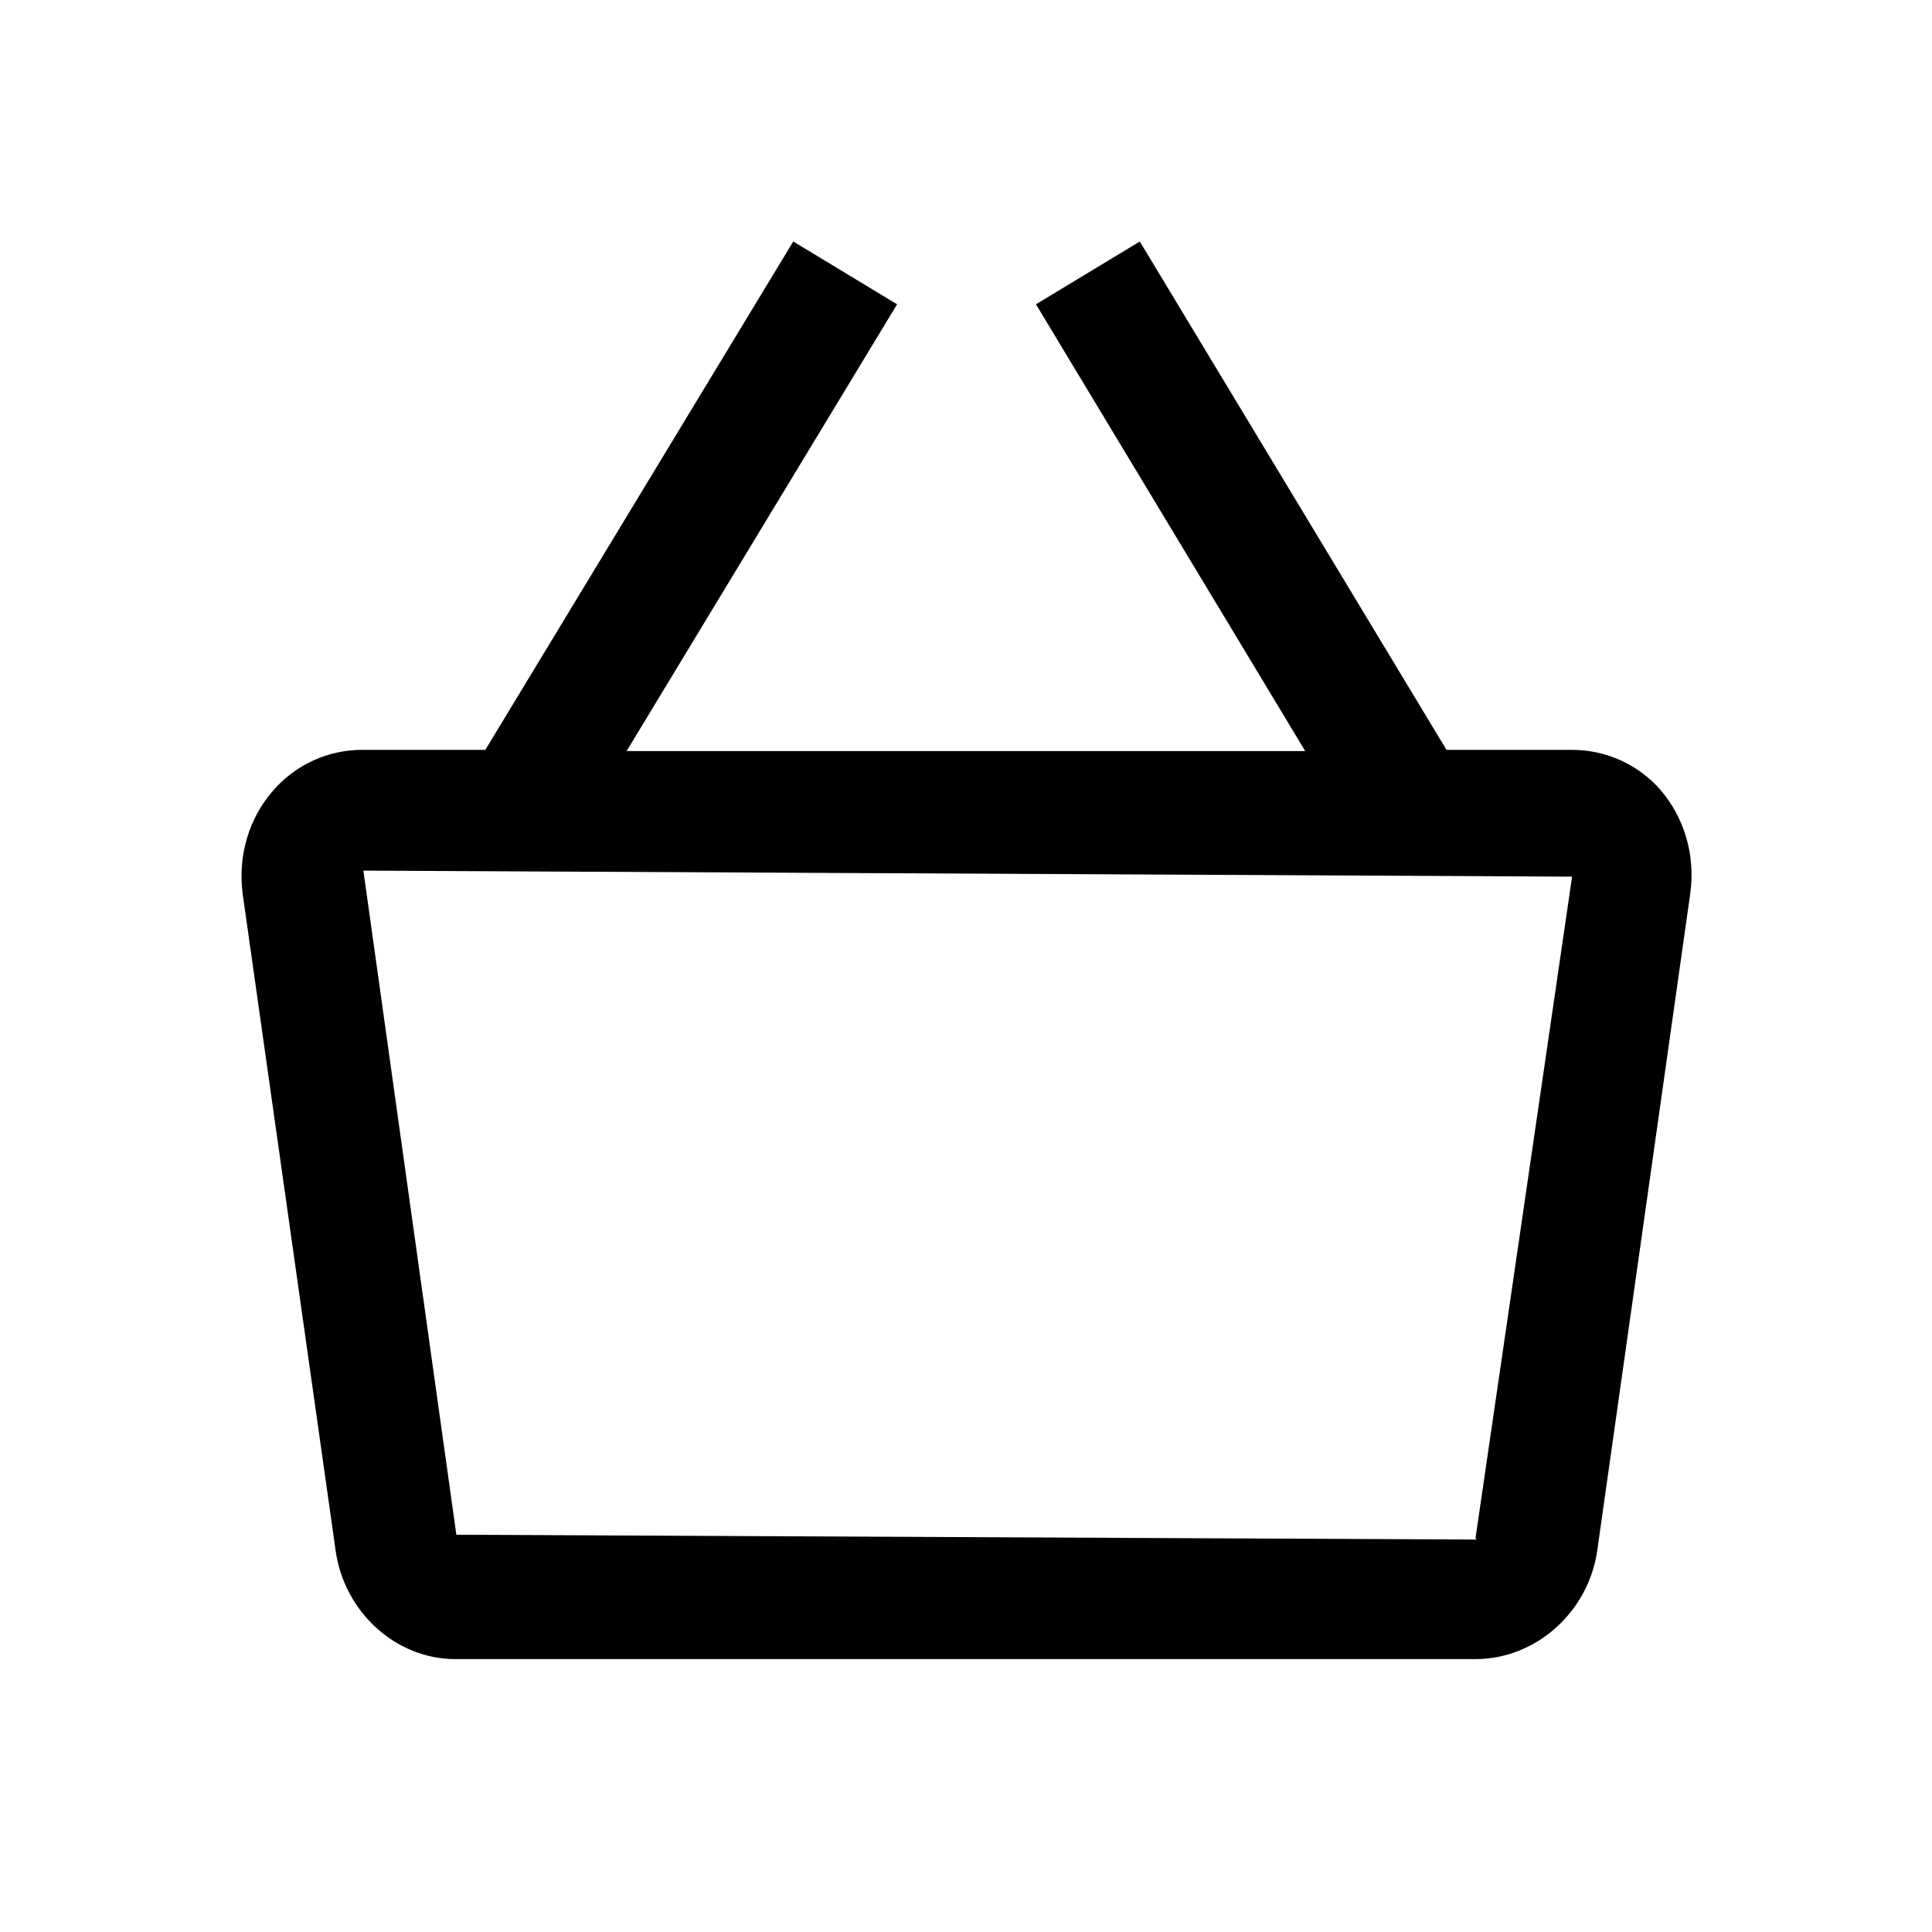
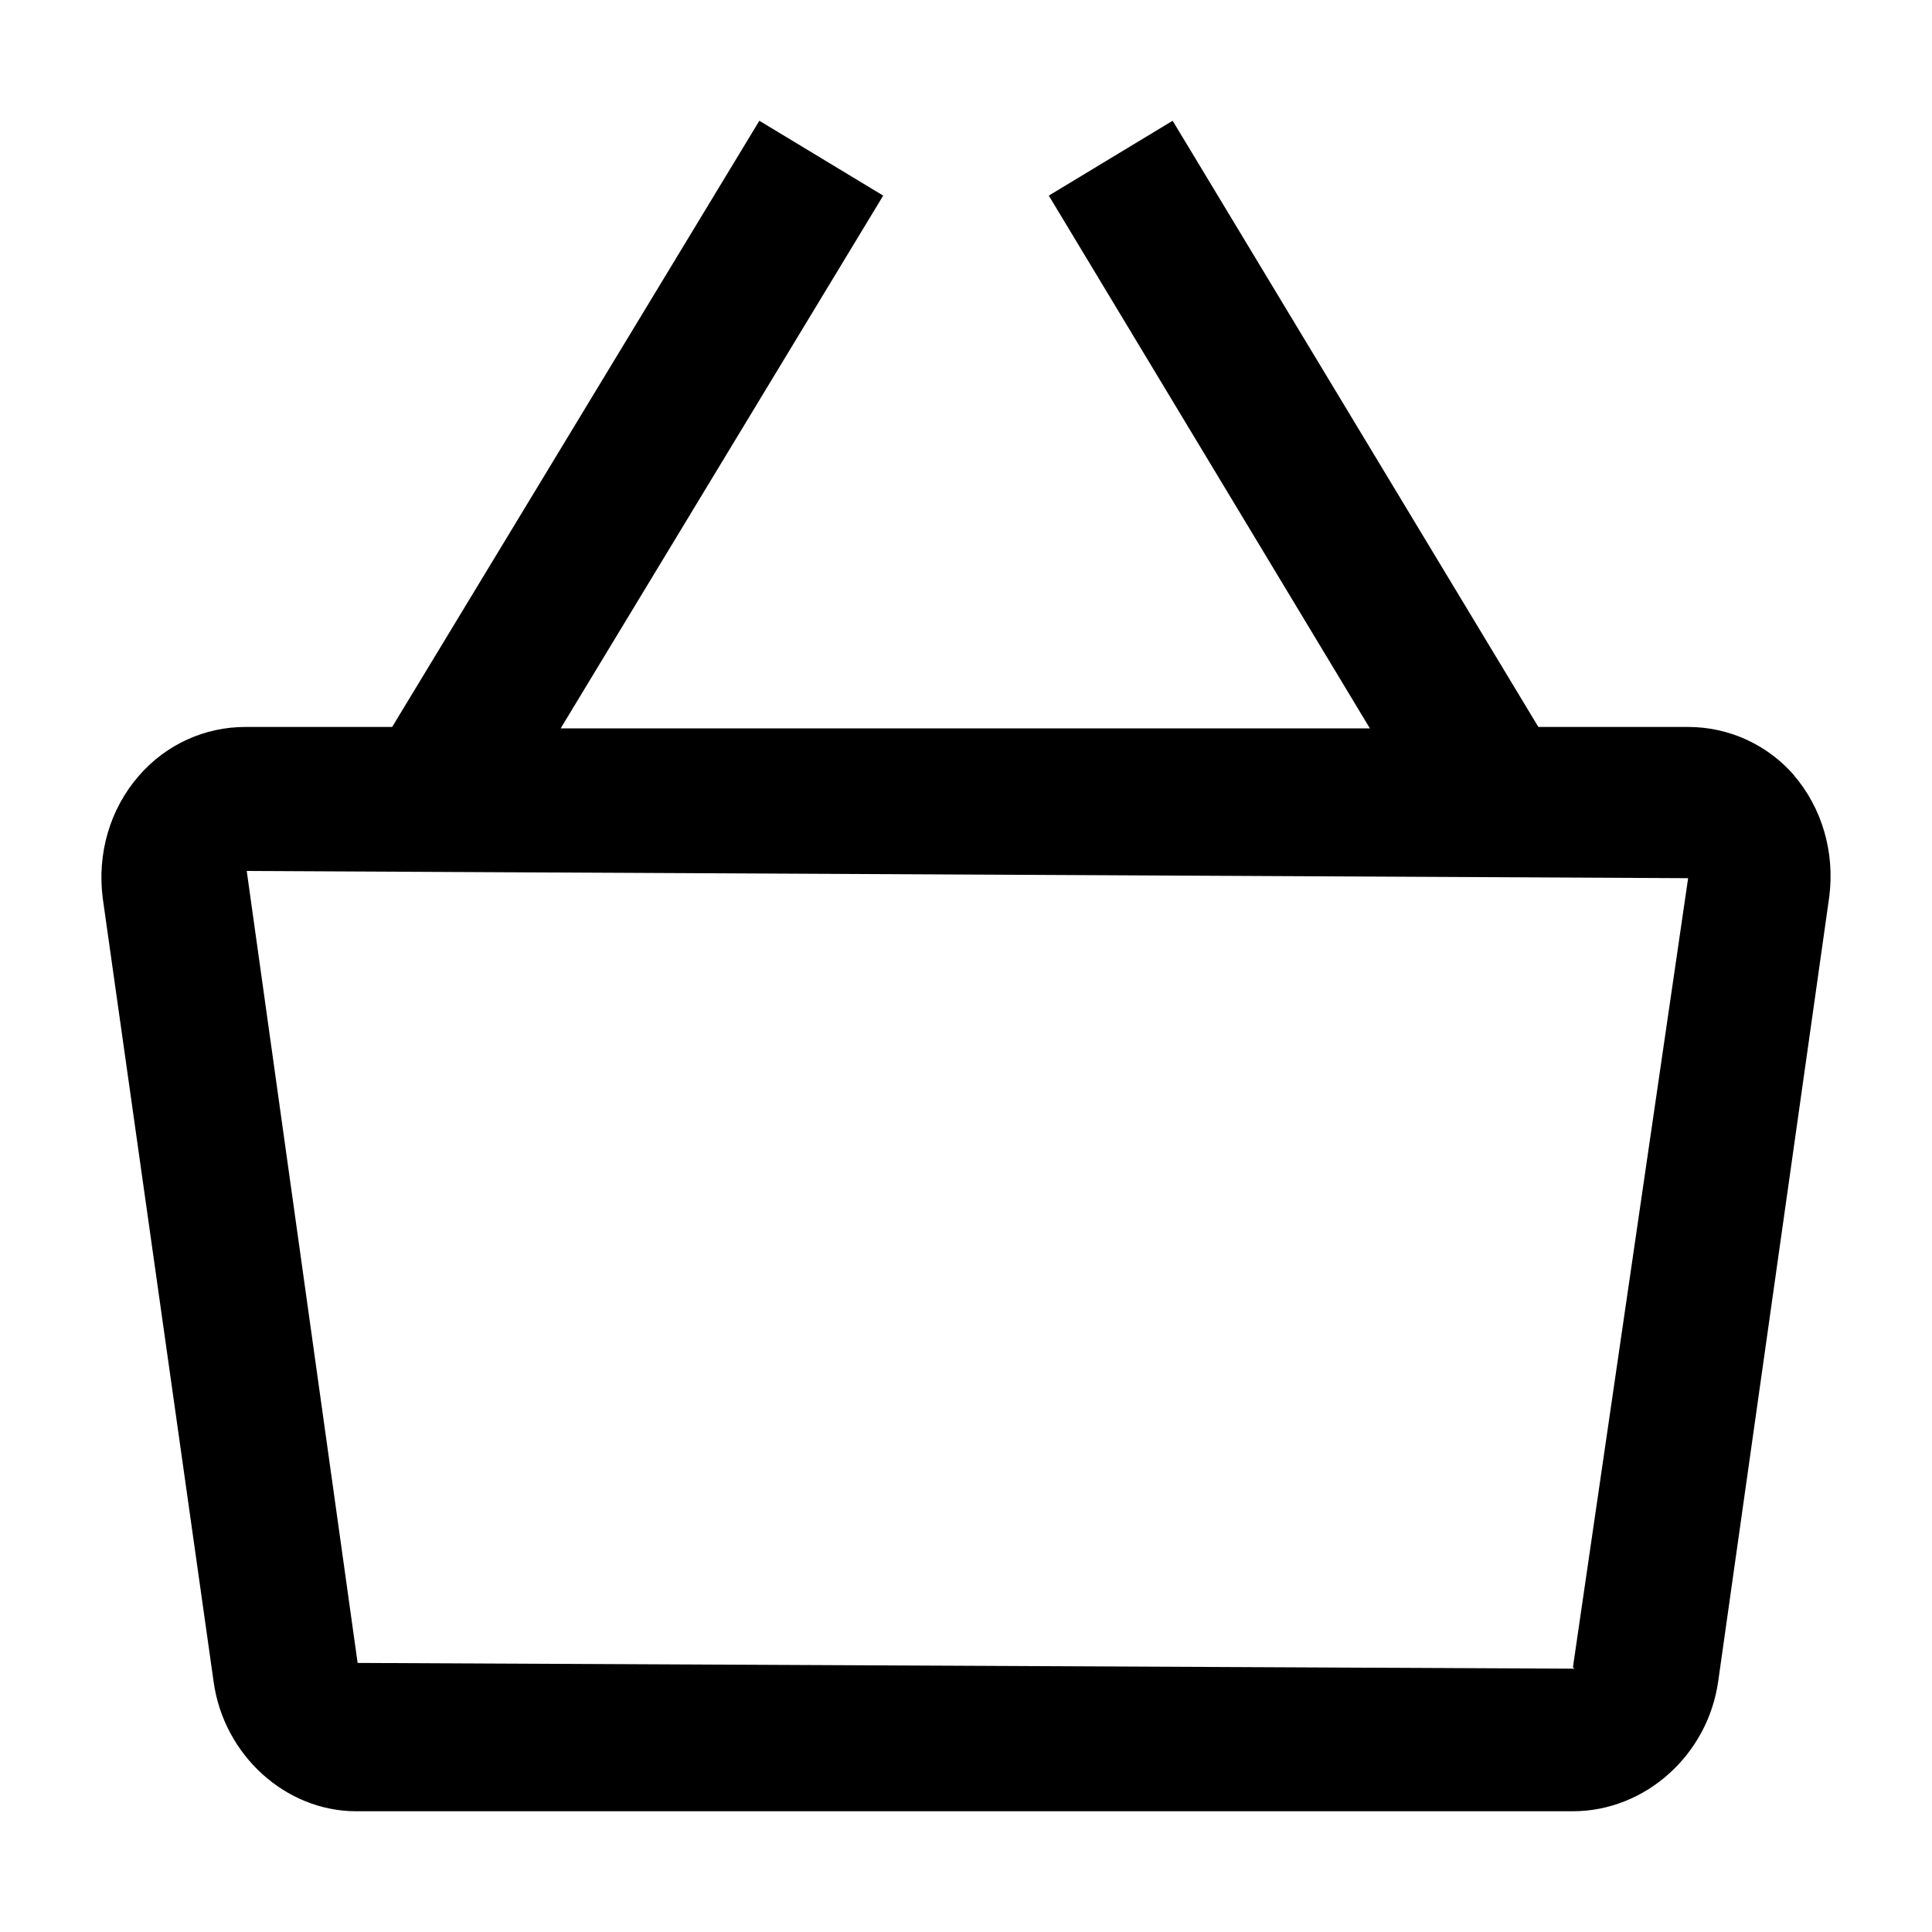
<svg xmlns="http://www.w3.org/2000/svg" width="48" height="48" viewBox="0 0 48 48">
-   <path fill-rule="evenodd" clip-rule="evenodd" d="M41.278 19.65C40.708 18.99 39.898 18.63 39.058 18.63H35.938L28.318 6L25.738 7.56L32.428 18.66H15.568L22.288 7.56L19.708 6L12.058 18.63H8.998C8.158 18.63 7.348 18.99 6.778 19.65C6.178 20.34 5.908 21.27 6.028 22.2L8.338 38.52C8.548 40.05 9.838 41.22 11.308 41.22H36.658C38.158 41.22 39.478 40.05 39.688 38.49L41.998 22.17C42.118 21.24 41.848 20.31 41.248 19.62L41.278 19.65ZM36.688 38.25L11.338 38.13L9.028 21.63L39.058 21.78L36.658 38.22L36.688 38.25Z" />
+   <path fill-rule="evenodd" clip-rule="evenodd" d="M44.588 19.278C43.909 18.491 42.943 18.061 41.941 18.061H38.22L29.134 3L26.057 4.86L34.035 18.097H13.929L21.943 4.86L18.866 3L9.743 18.061H6.094C5.093 18.061 4.127 18.491 3.447 19.278C2.731 20.101 2.409 21.209 2.553 22.319L5.307 41.78C5.558 43.605 7.096 45 8.849 45H39.079C40.868 45 42.442 43.605 42.692 41.745L45.447 22.283C45.59 21.174 45.268 20.065 44.553 19.242L44.588 19.278ZM39.115 41.458L8.885 41.315L6.13 21.639L41.941 21.818L39.079 41.422L39.115 41.458Z" />
</svg>
